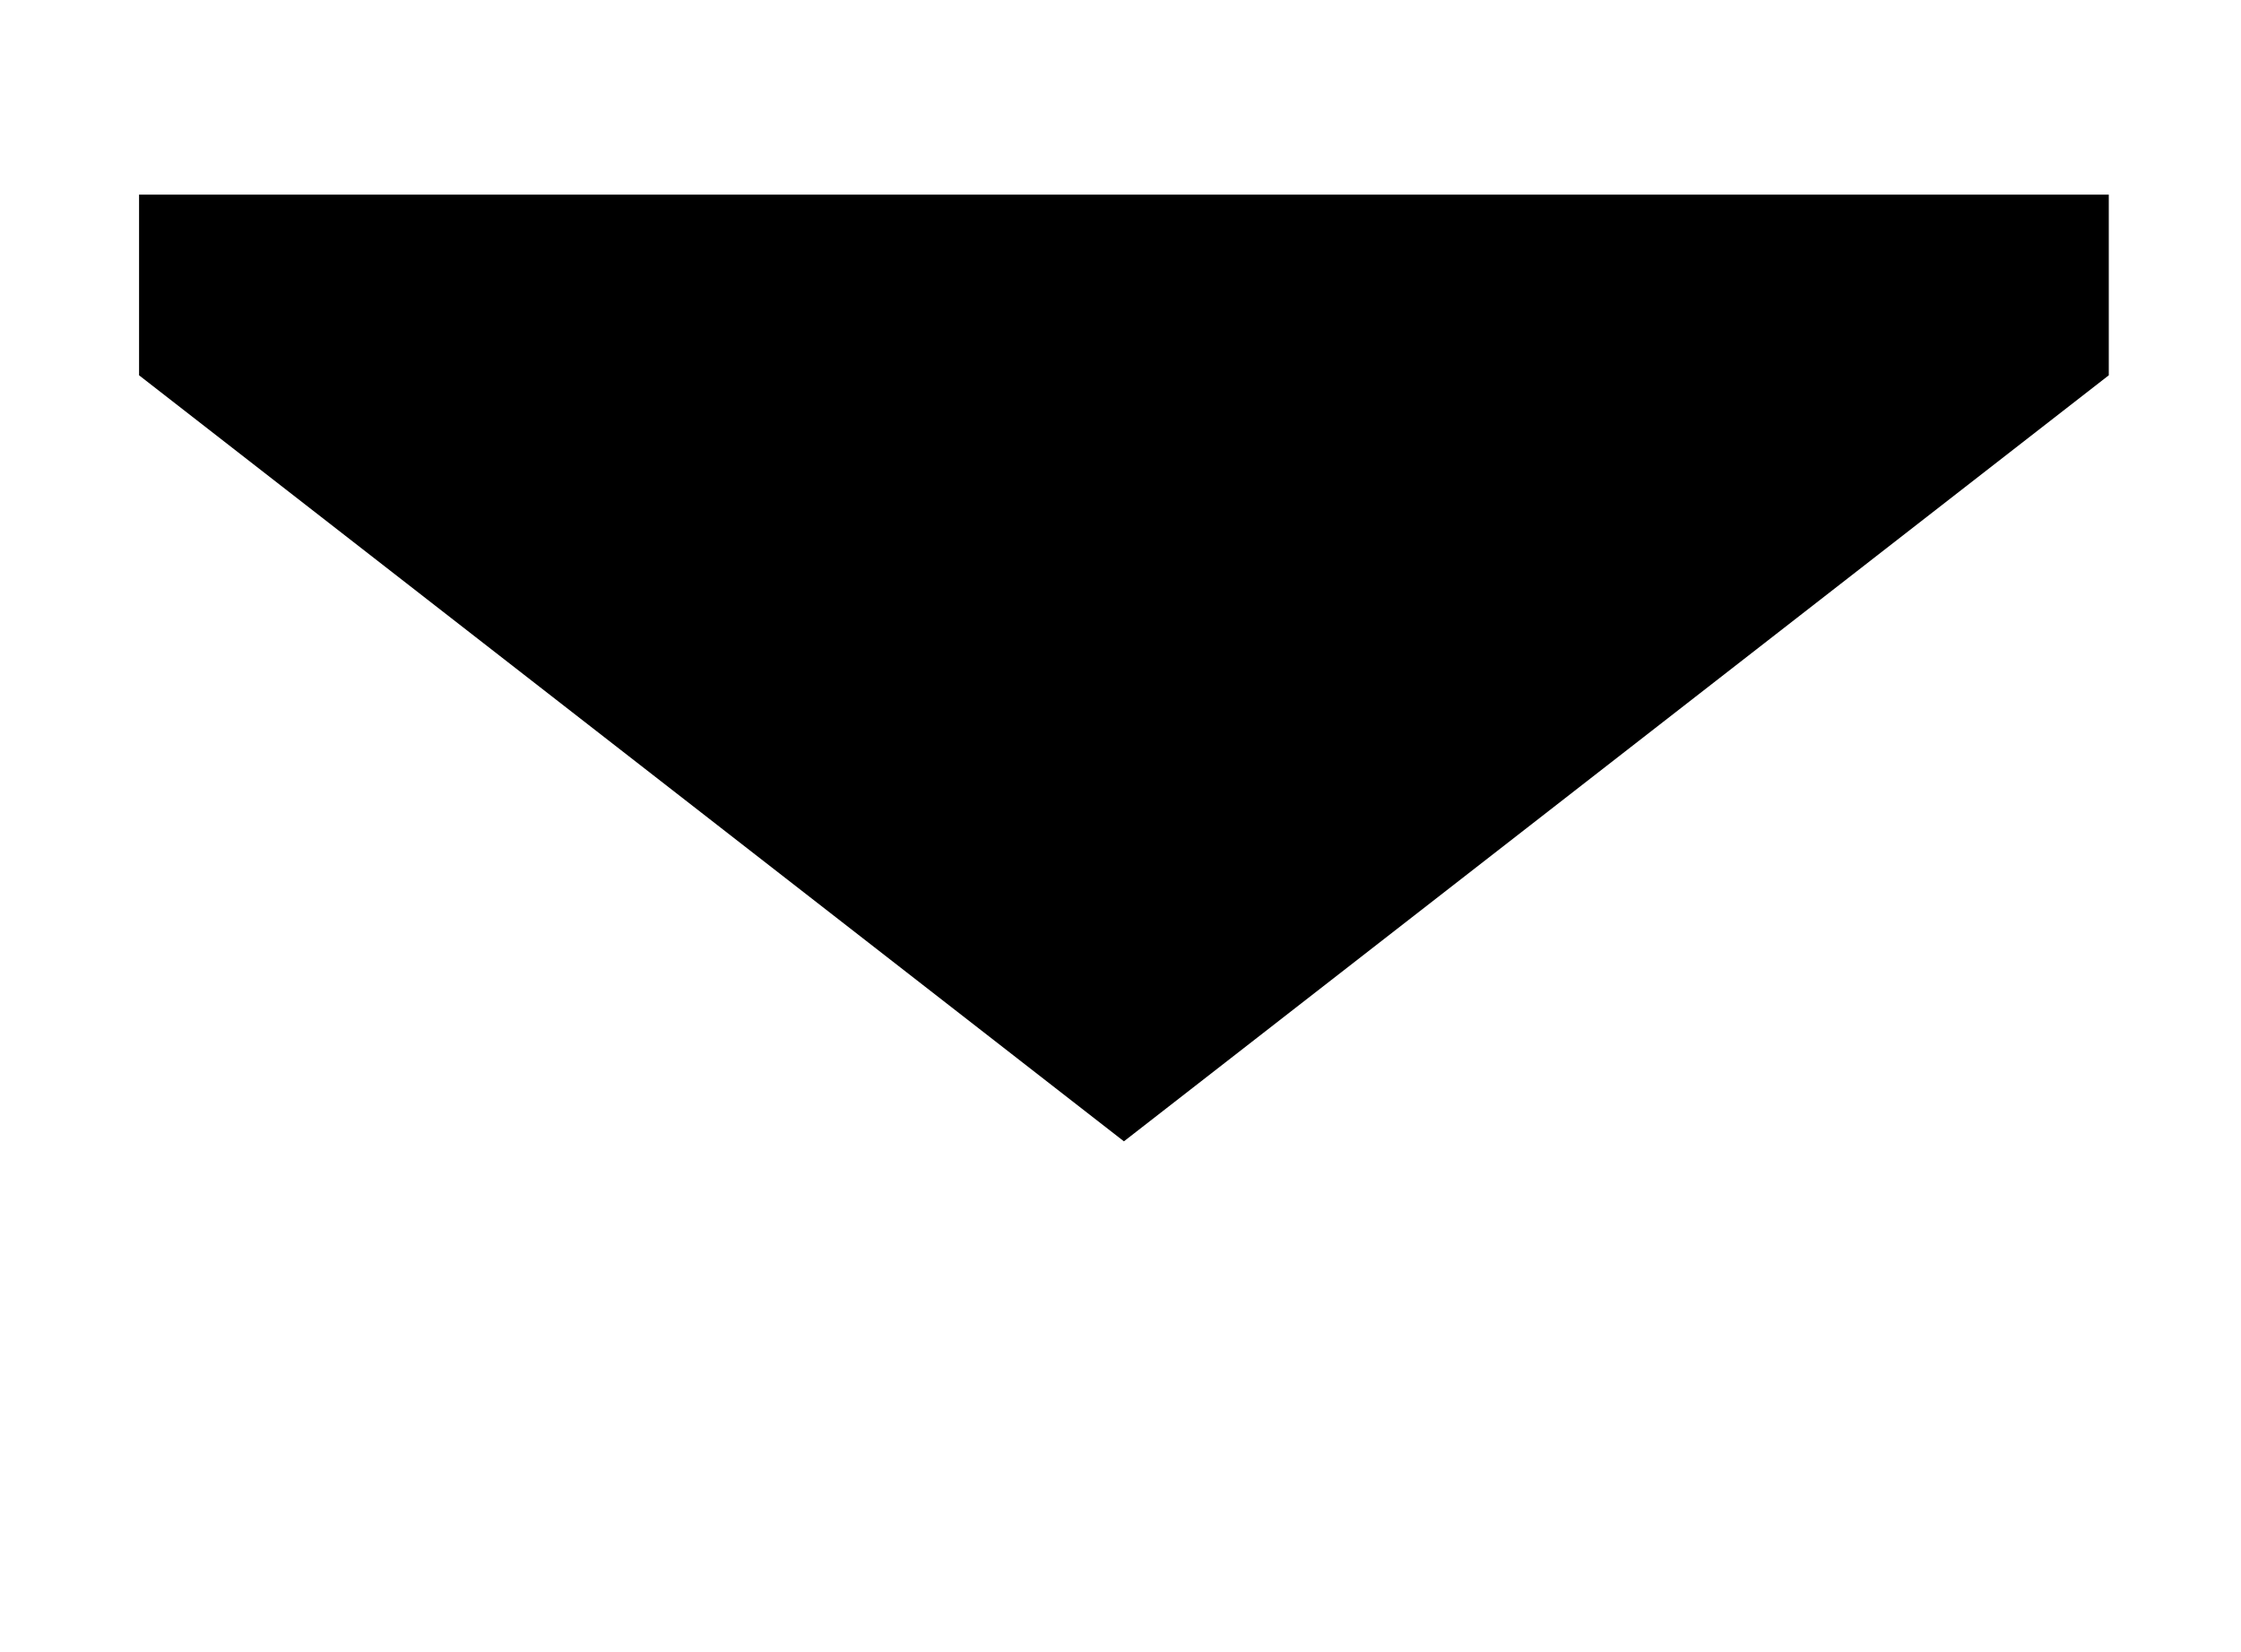
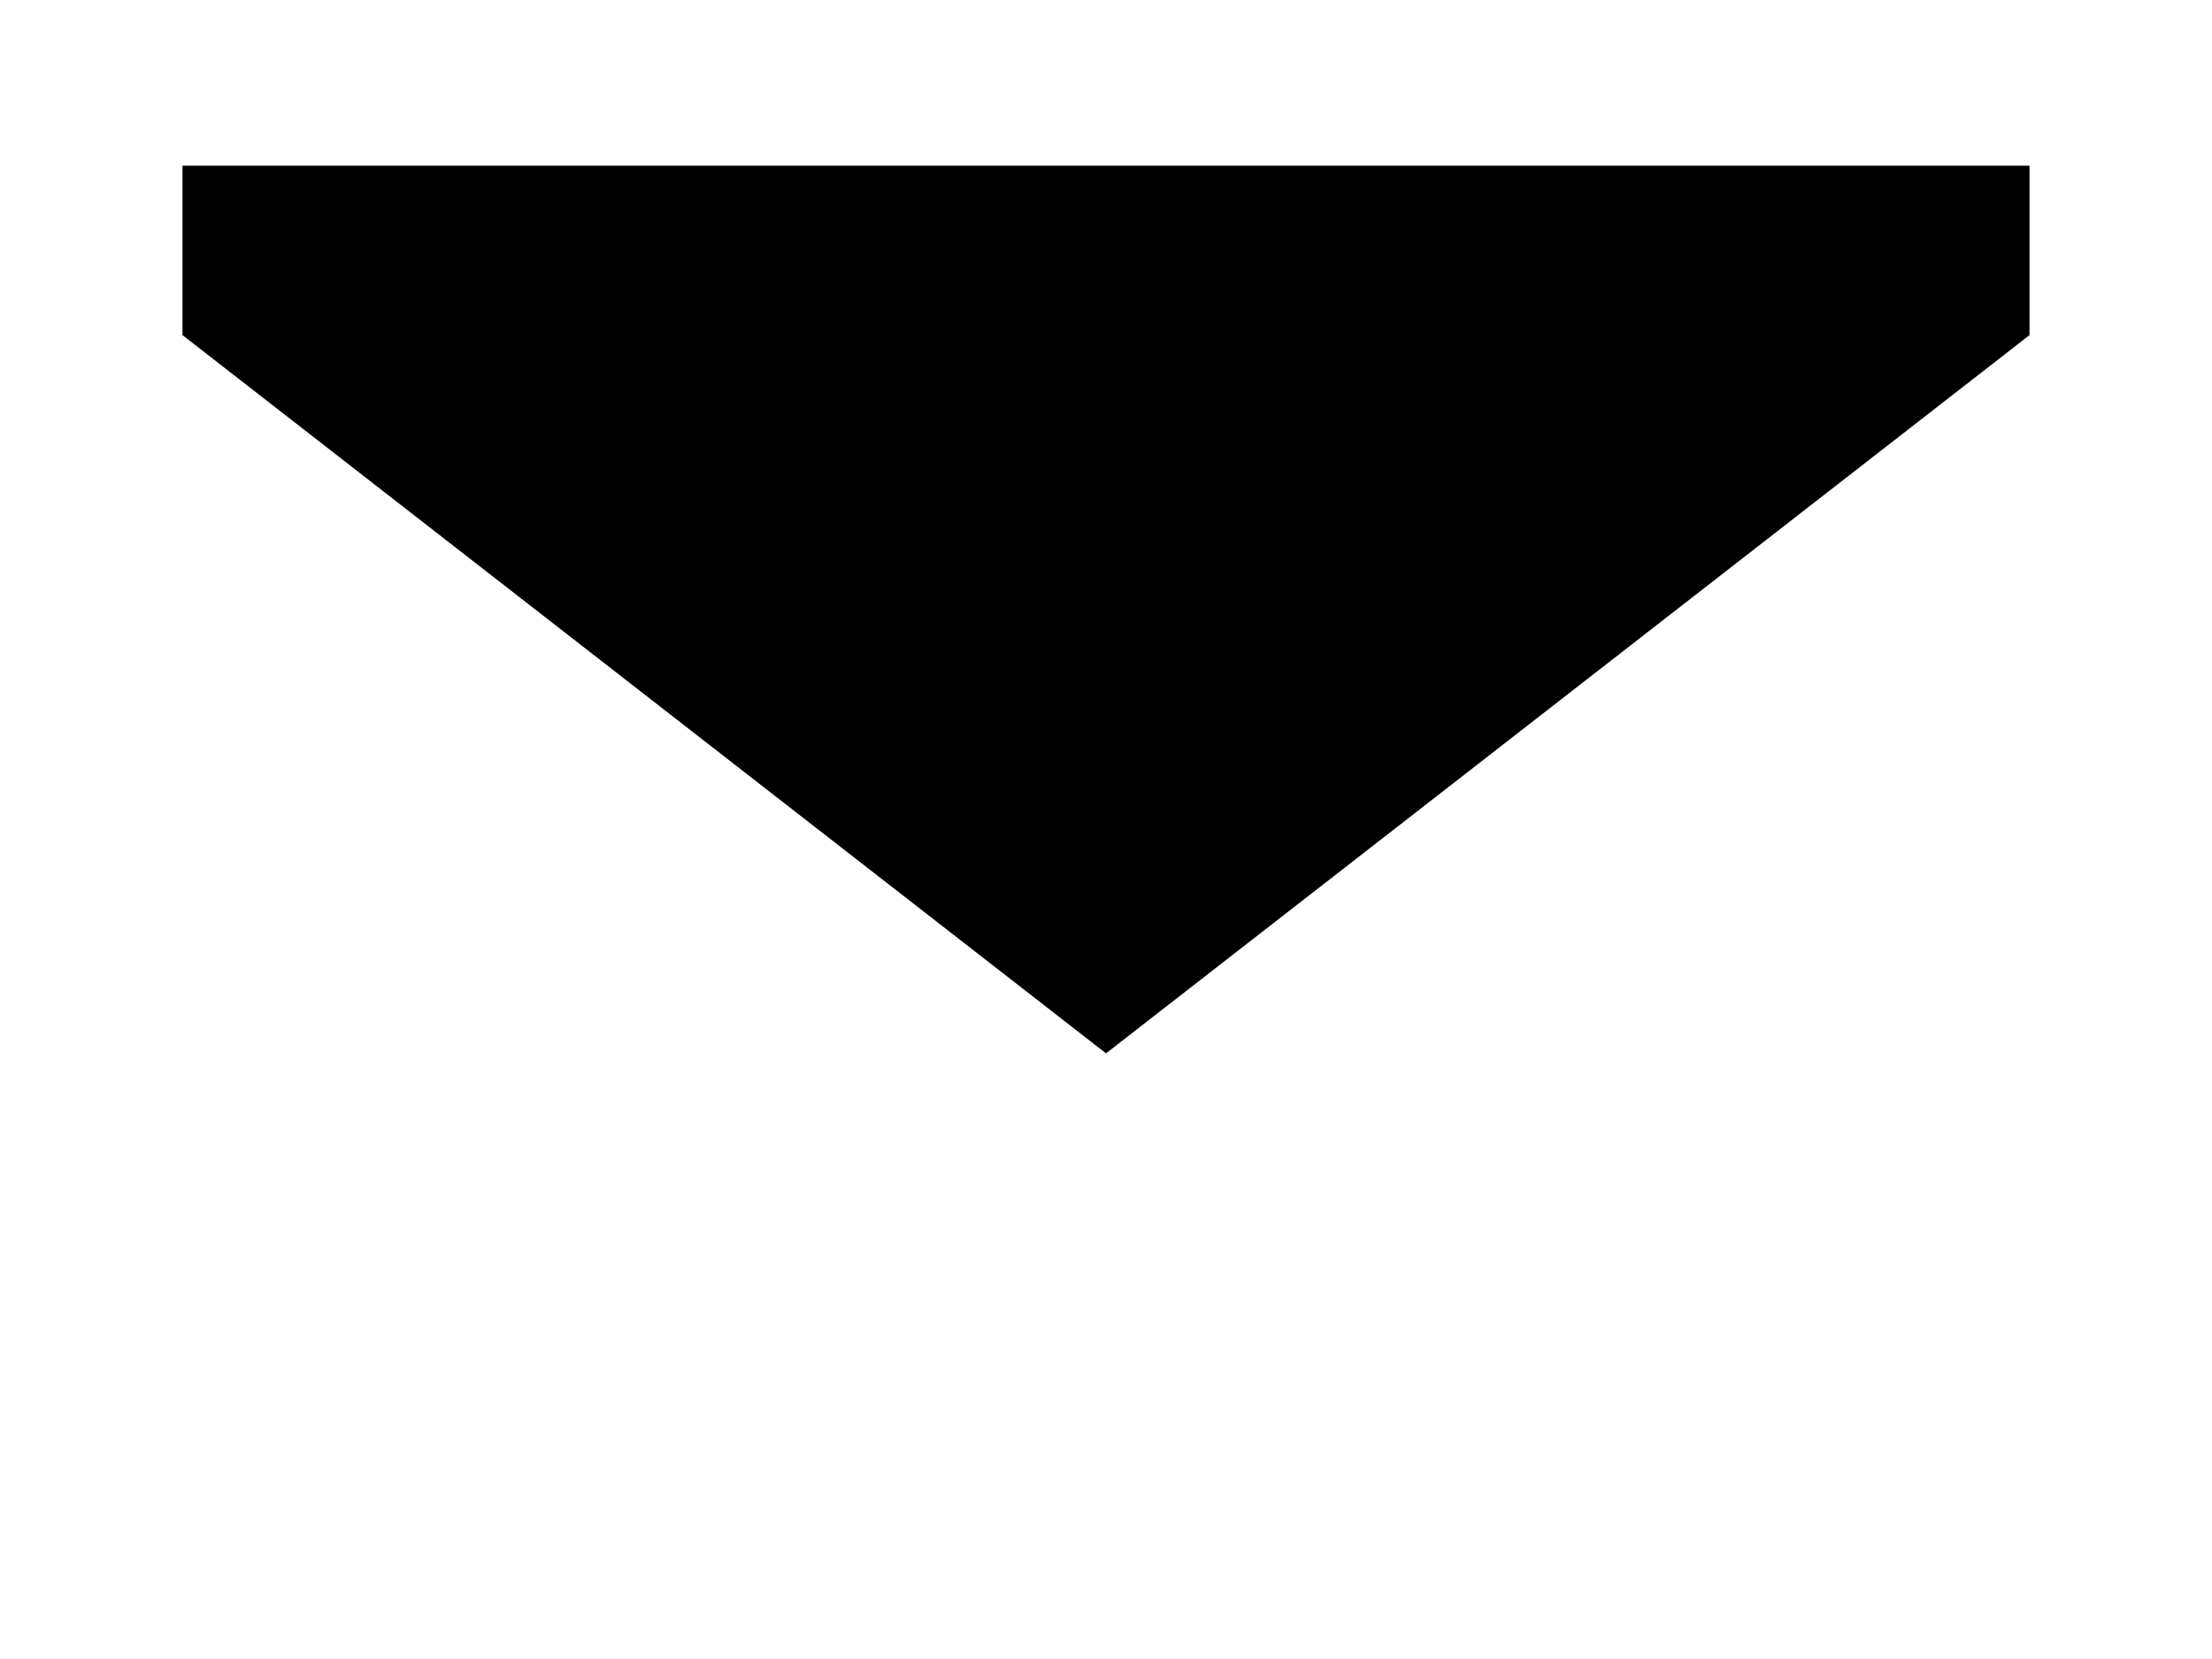
- <svg xmlns="http://www.w3.org/2000/svg" width="19" height="14" viewBox="0 0 19 14">
-   <line x1="1.179" y1="6" x2="1.179" y2="14" stroke-width="1.3" />
-   <line x1="18.179" y1="6" x2="18.179" y2="14" stroke-width="1.3" />
-   <line x1="0.529" y1="13.35" x2="18.529" y2="13.35" stroke-width="1.3" />
-   <line x1="0.529" y1="1.35" x2="18.529" y2="1.35" stroke-width="1.3" />
-   <path d="M17.879 3.182L9.529 9.677L1.179 3.182V1.65H4.029L9.529 1.65H14.529H17.879V3.182Z" stroke-width="1.3" />
+ <svg xmlns="http://www.w3.org/2000/svg" width="20" height="15" viewBox="0 0 20 15">
+   <line x1="1.65" y1="5.848" x2="1.65" y2="13.848" stroke-width="1.3" />
+   <line x1="18.65" y1="5.848" x2="18.65" y2="13.848" stroke-width="1.3" />
+   <line x1="1" y1="13.198" x2="19" y2="13.198" stroke-width="1.3" />
+   <line x1="1" y1="1.198" x2="19" y2="1.198" stroke-width="1.3" />
+   <path d="M18.35 3.03L10 9.524L1.65 3.03V1.498H4.5L10 1.498H15H18.35V3.03Z" stroke-width="1.3" />
</svg>
